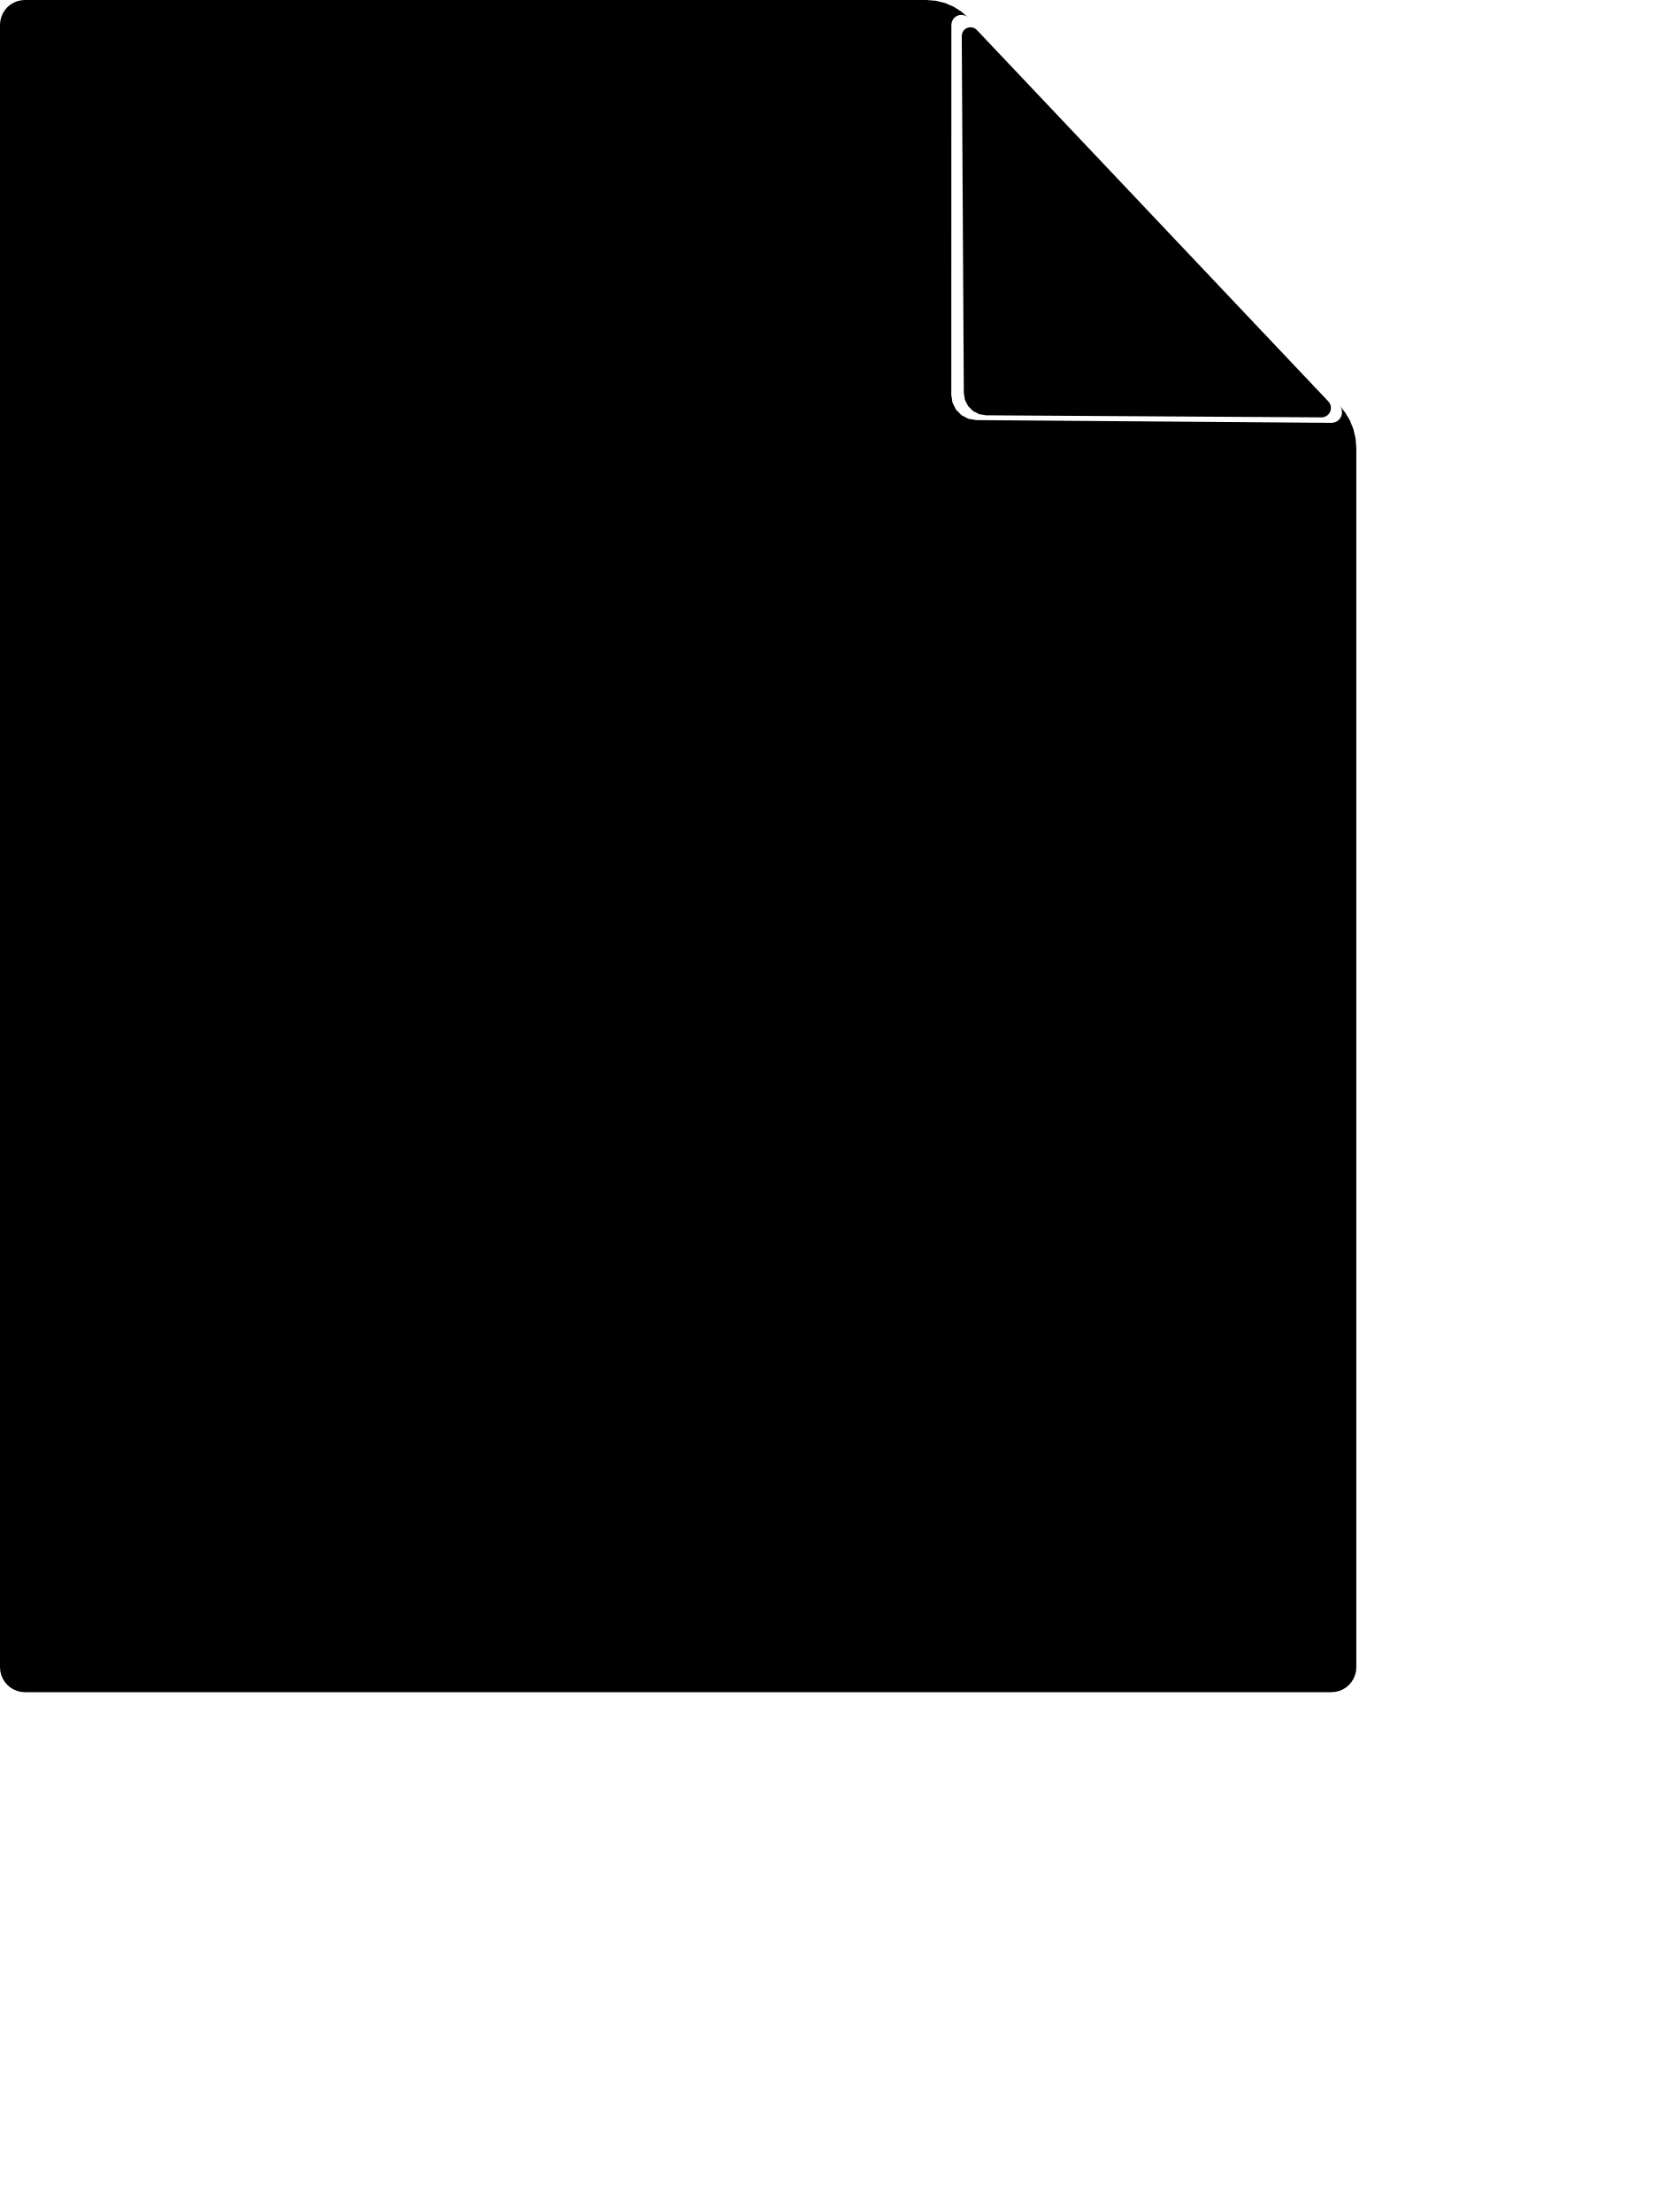
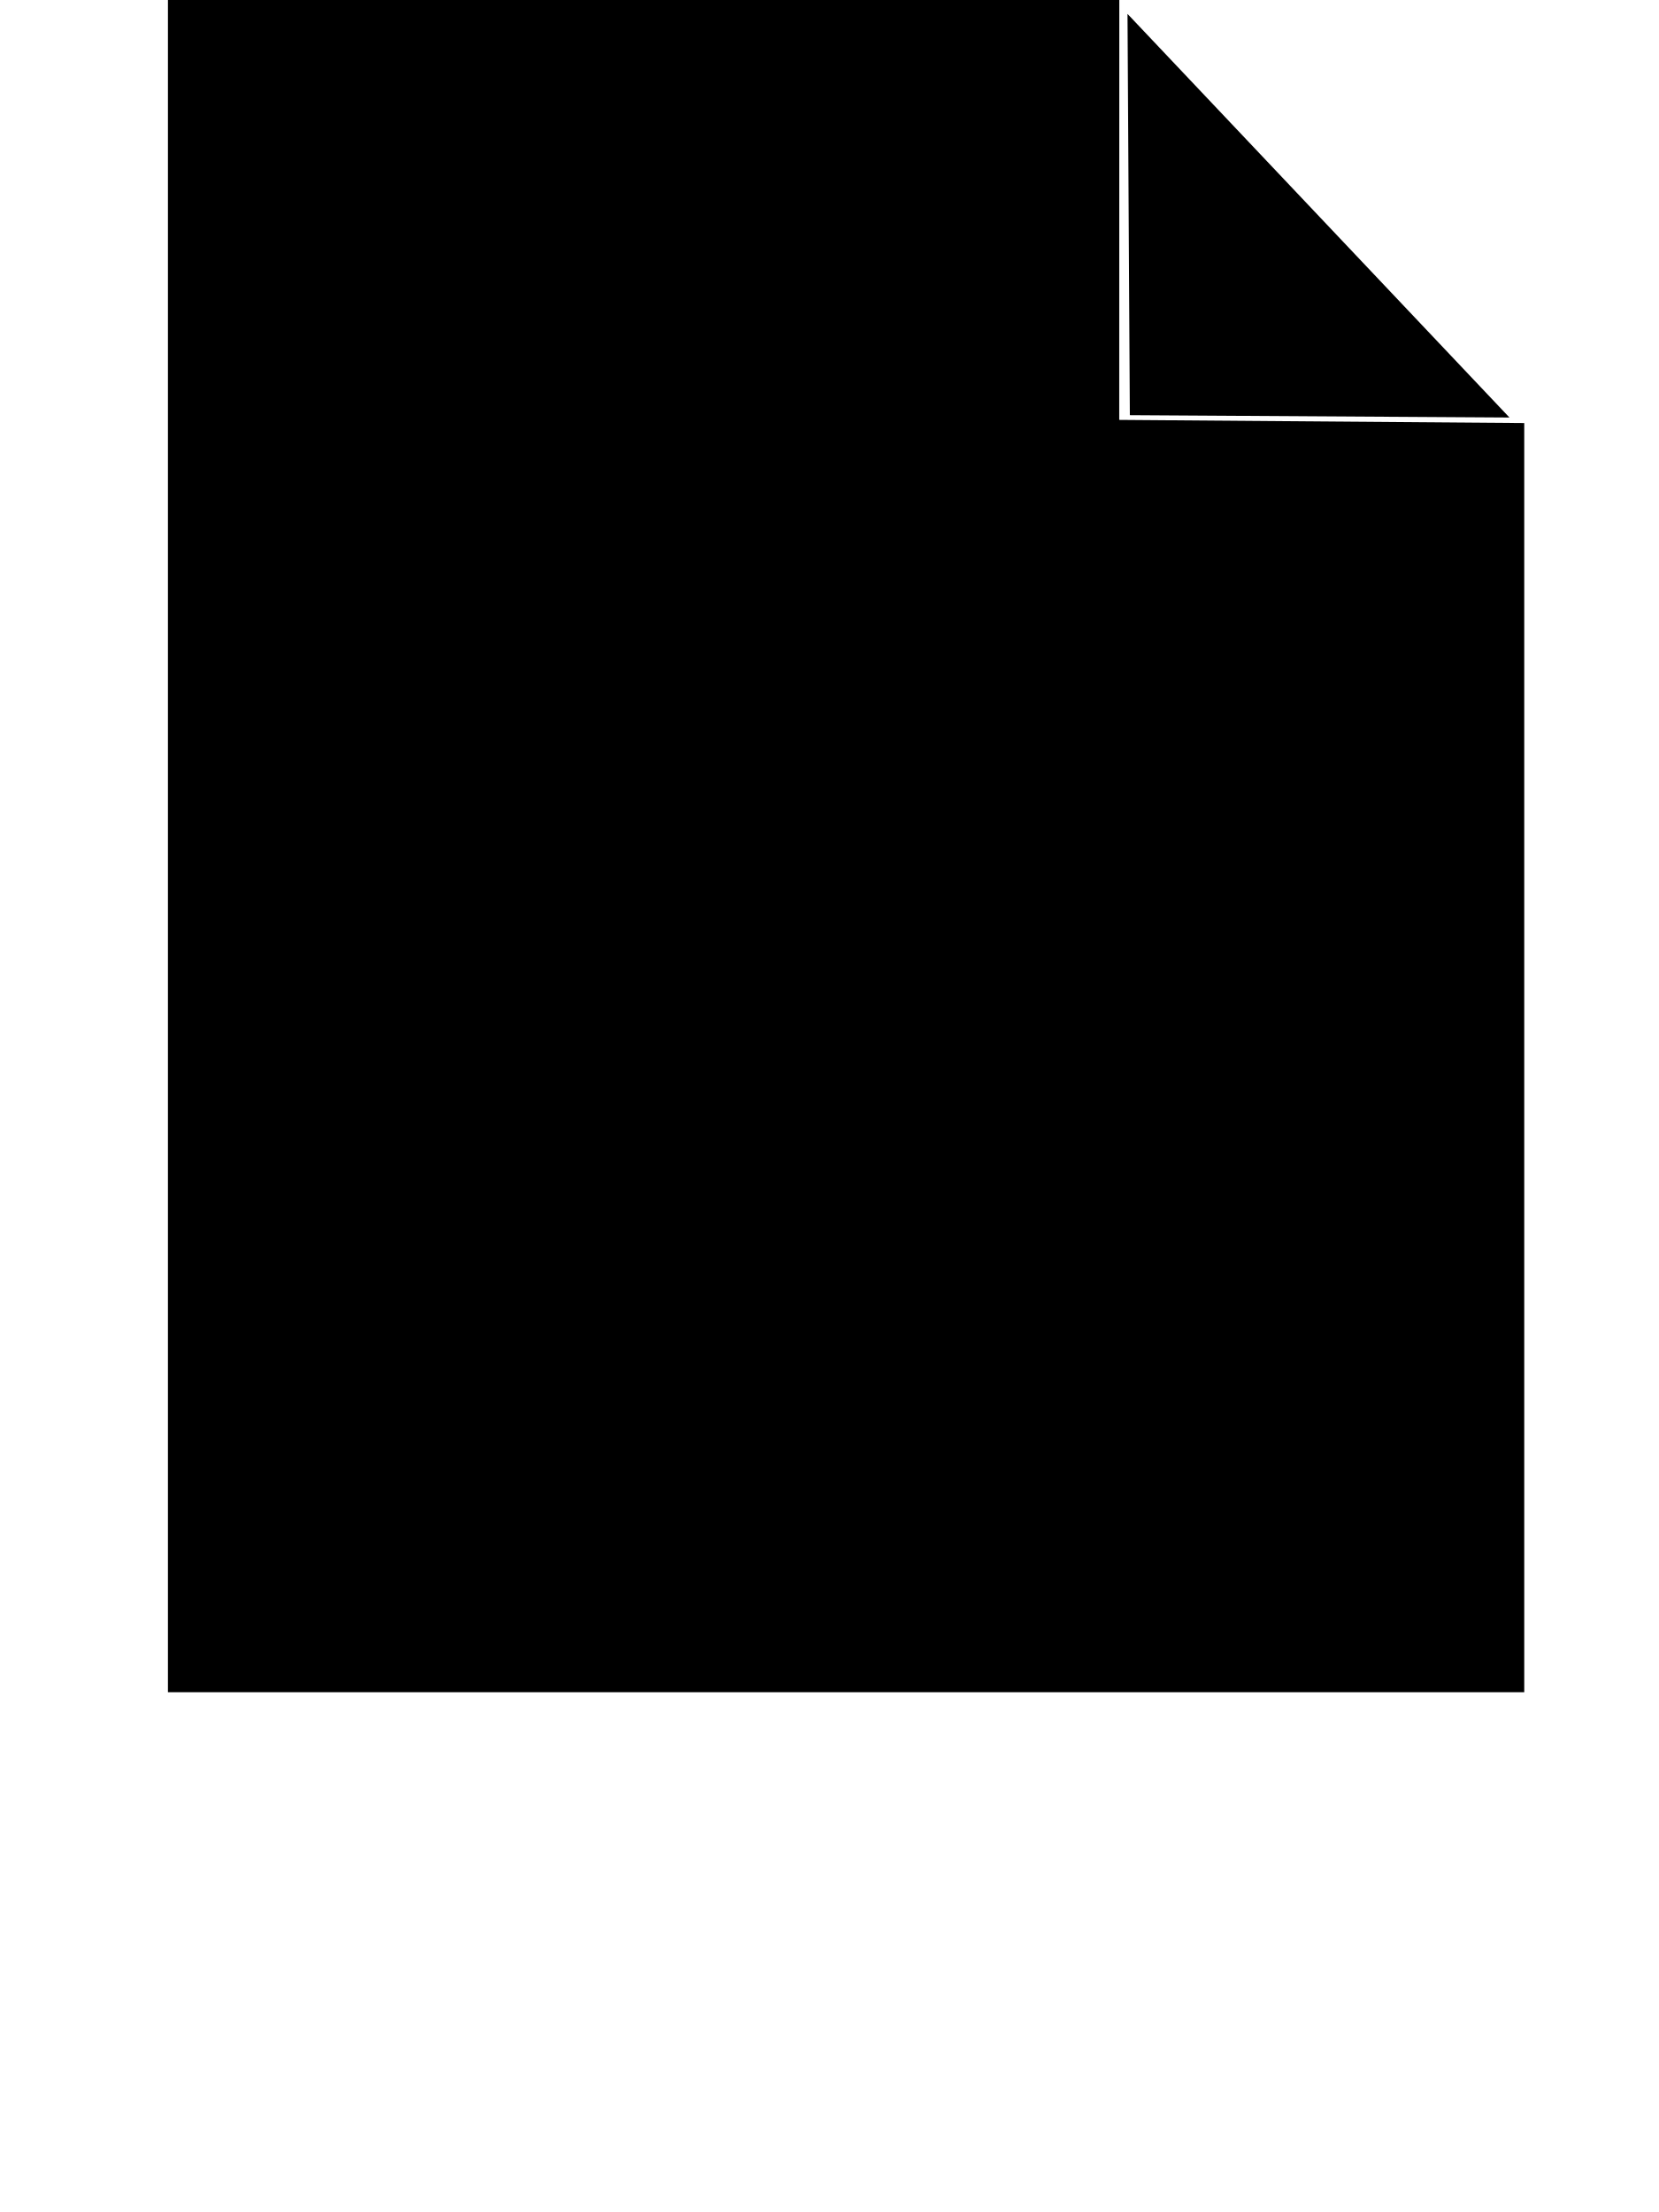
<svg xmlns="http://www.w3.org/2000/svg" xmlns:ns1="http://kiegroup.org/2017/stunner" height="80px" width="60px" xml:space="preserve" viewBox="0 0 600 800" id="dataObject" version="1.1">
-   <path class="annotation_data_object_main" d="M 335.078,0 269.863,0 204.648,0 139.431,0 74.216,0 9,0 7.592,0.111 6.219,0.441 4.914,0.981 3.711,1.718 2.636,2.636 1.719,3.71 0.981,4.914 0.44,6.219 0.111,7.591 0,9 V 127.799 246.599 365.399 484.2 603 l 0.111,1.408 0.33,1.374 0.54,1.304 0.737,1.203 0.918,1.075 1.074,0.917 1.205,0.738 1.305,0.54 1.372,0.33 L 9,612 h 94.505 94.505 94.506 94.506 94.505 l 1.408,-0.111 1.374,-0.33 1.304,-0.54 1.203,-0.737 1.075,-0.918 0.917,-1.074 0.738,-1.205 0.54,-1.305 0.33,-1.372 L 490.527,603 V 514.8 426.601 338.401 250.2 162 l -0.261,-3.41 -0.777,-3.331 -1.274,-3.174 -1.742,-2.943 -2.169,-2.643 L 457.503,118.499 430.703,90.5 403.903,62.501 377.101,34.501 350.301,6.502 347.761,4.244 344.891,2.424 341.765,1.089 338.466,0.274 335.078,0 v 0 0 0 0 0 m 15.223,6.502 26.8,27.999 26.8,27.999 26.8,27.999 26.802,28 26.8,27.999 0.535,0.709 0.356,0.815 0.157,0.874 -0.05,0.887 -0.255,0.852 -0.445,0.769 -0.612,0.645 -0.744,0.485 -0.836,0.299 -0.884,0.097 -25.695,-0.2 -25.695,-0.2 -25.695,-0.2 -25.696,-0.2 -25.695,-0.2 -2.786,-0.459 -2.509,-1.297 -1.989,-2.004 -1.278,-2.519 -0.437,-2.791 0.005,-26.772 0.005,-26.772 0.005,-26.771 0.005,-26.773 0.005,-26.771 0.102,-0.851 0.3,-0.804 0.48,-0.71 0.634,-0.577 0.753,-0.412 0.828,-0.223 0.857,-0.021 0.838,0.181 0.771,0.373 0.663,0.545 h -3e-5 v 0 0 0 0" />
-   <path class="annotation_data_object_fold" d="m 347.83,13.025 0.15,25.825 0.15,25.825 0.15,25.825 0.15,25.826 0.15,25.825 0.403,2.482 1.147,2.236 1.777,1.778 2.237,1.149 2.482,0.404 24.259,0.15 24.259,0.15 24.258,0.15 24.26,0.15 24.258,0.15 0.79,-0.087 0.749,-0.269 0.666,-0.434 0.548,-0.576 0.4,-0.688 0.23,-0.761 0.047,-0.794 -0.138,-0.783 -0.315,-0.73 -0.476,-0.638 -25.428,-26.87 -25.427,-26.87 -25.427,-26.87 -25.429,-26.872 -25.427,-26.87 -0.579,-0.481 -0.677,-0.331 -0.735,-0.161 -0.754,0.018 -0.726,0.195 -0.66,0.362 -0.556,0.508 -0.42,0.625 -0.26,0.708 -0.085,0.747 v 0 0 0 0 0" />
+   <path d="M 404.814,0 H 60.736 V 612 H 551.263 V 153 Z m 0,0 146.449,153 -146.475,-1.141 z" class="annotation_data_object_main" />
+   <path class="annotation_data_object_fold" d="M 407.78,5.025 408.622,150.153 545.916,151 Z" />
  <g ns1:transform="non-scalable" class="annotation_group_data_object" id="shapeDataObject" />
</svg>
